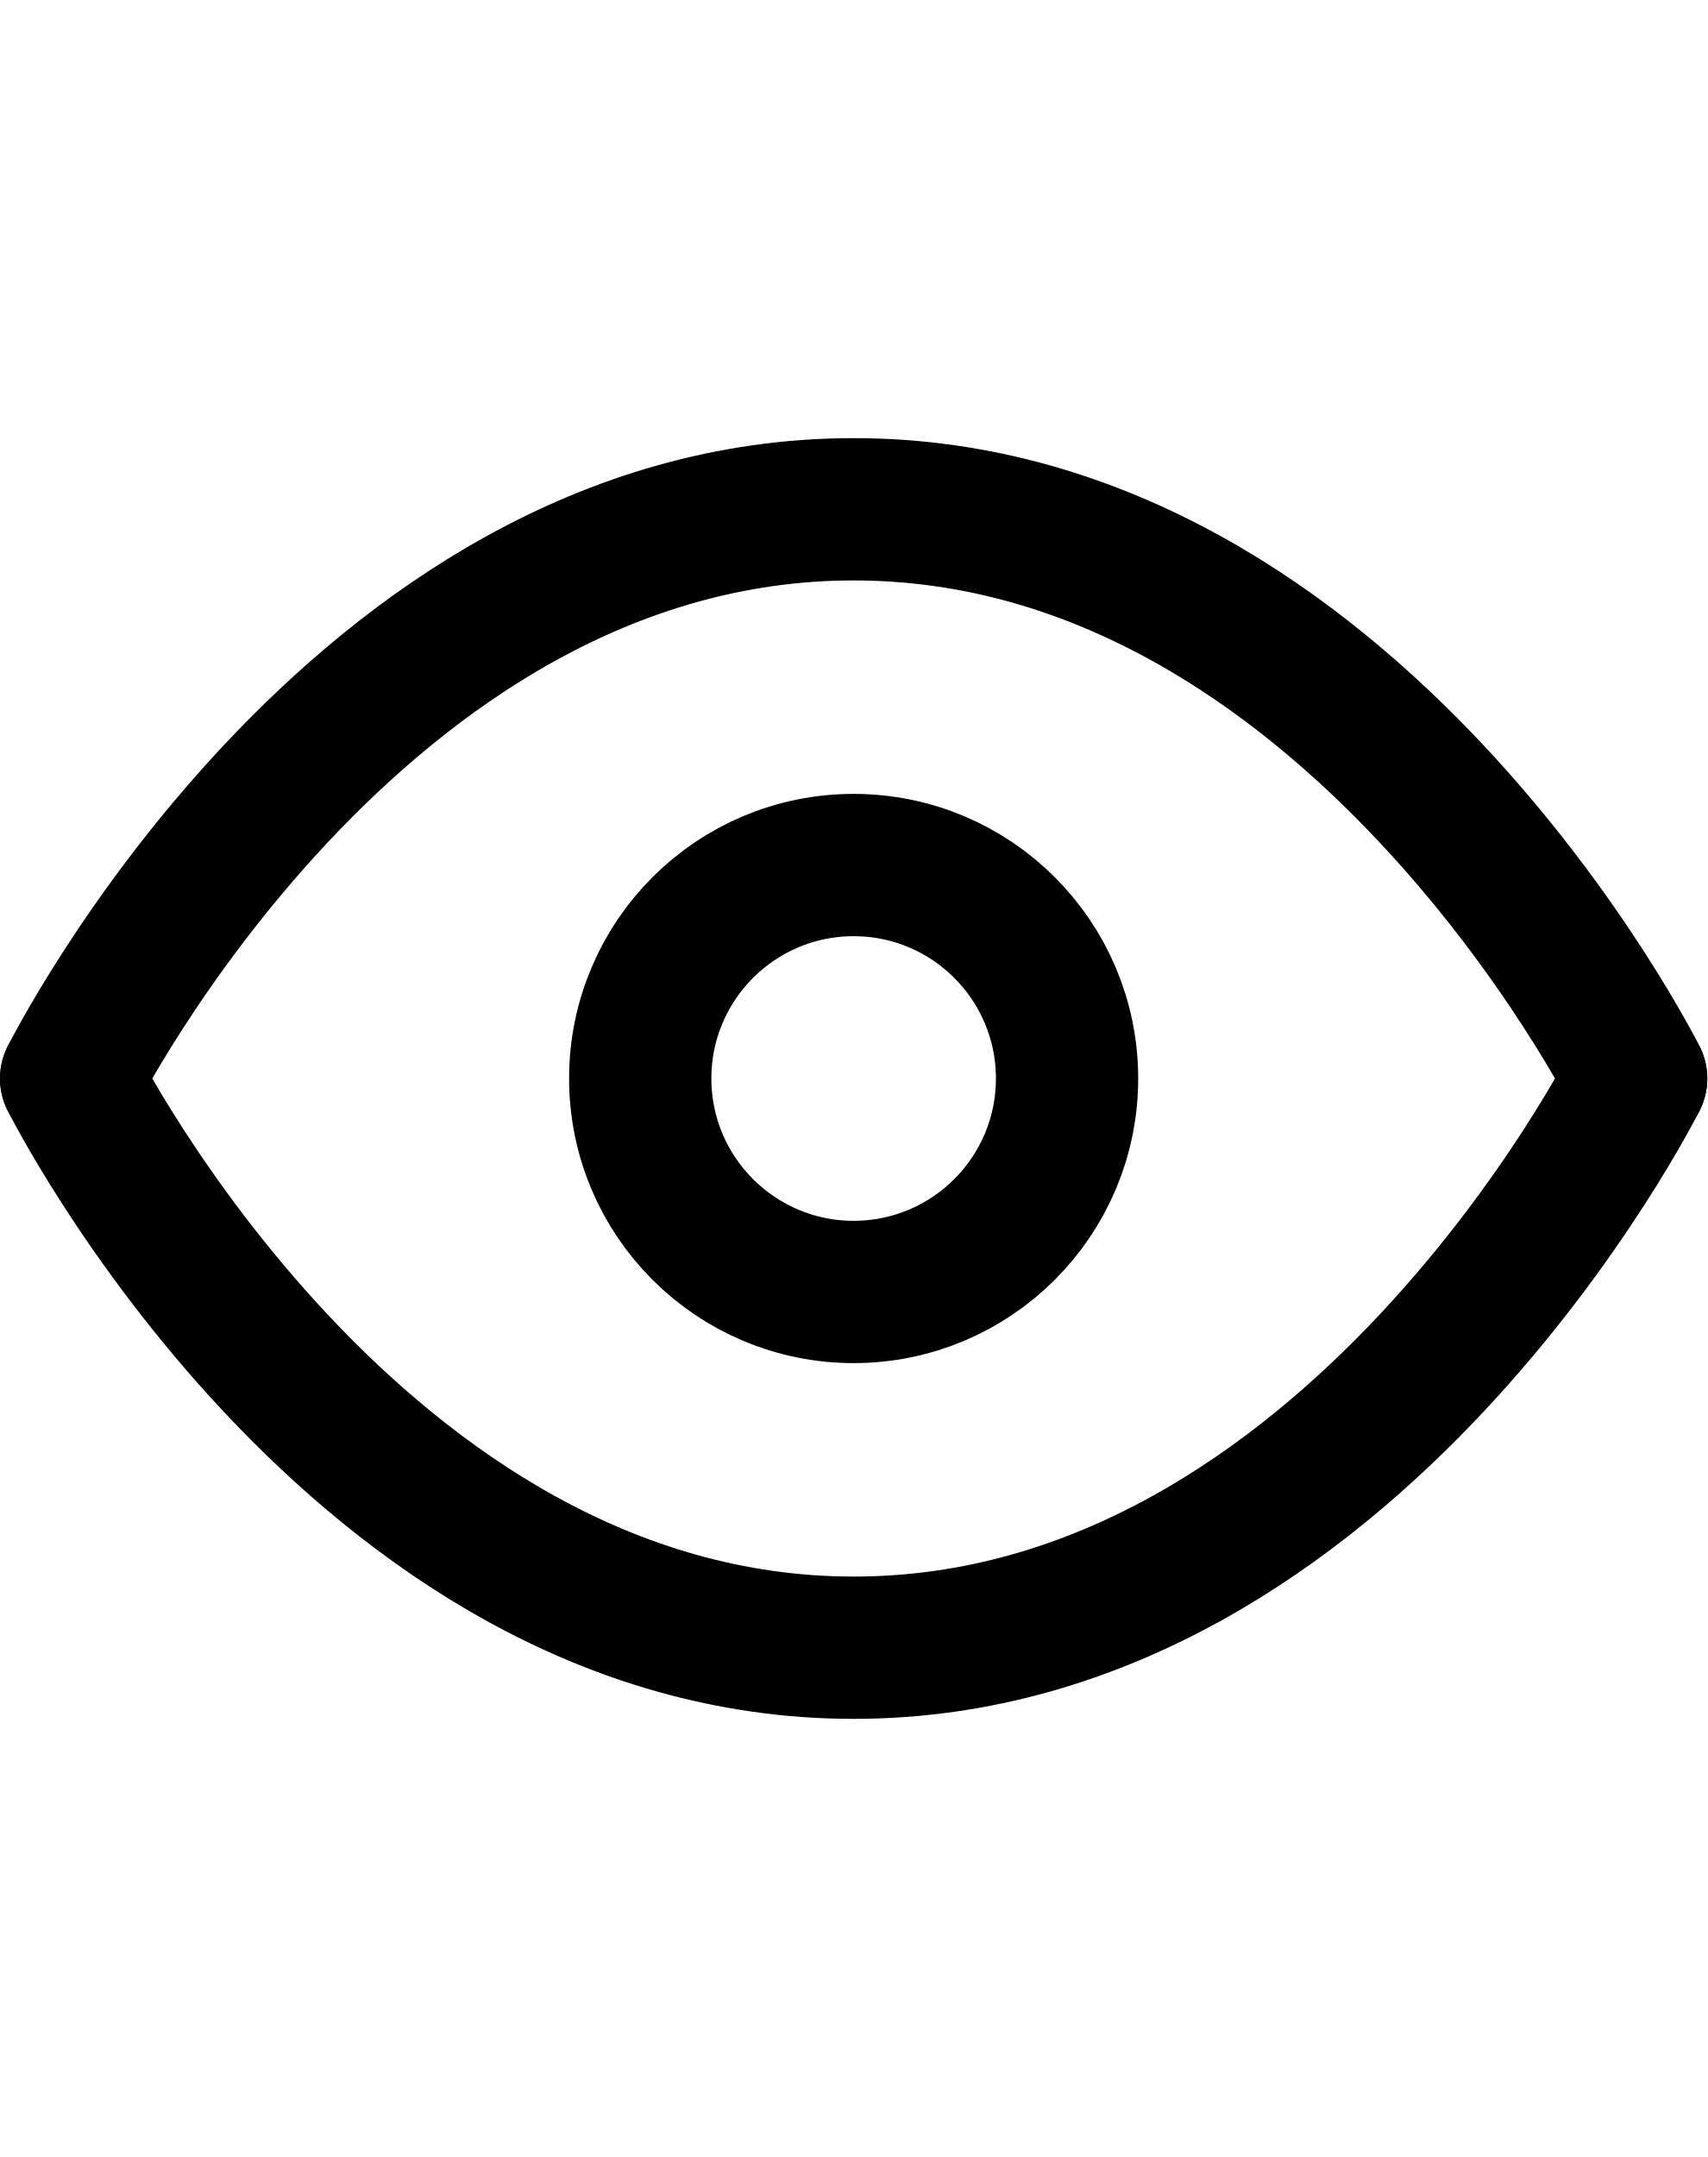
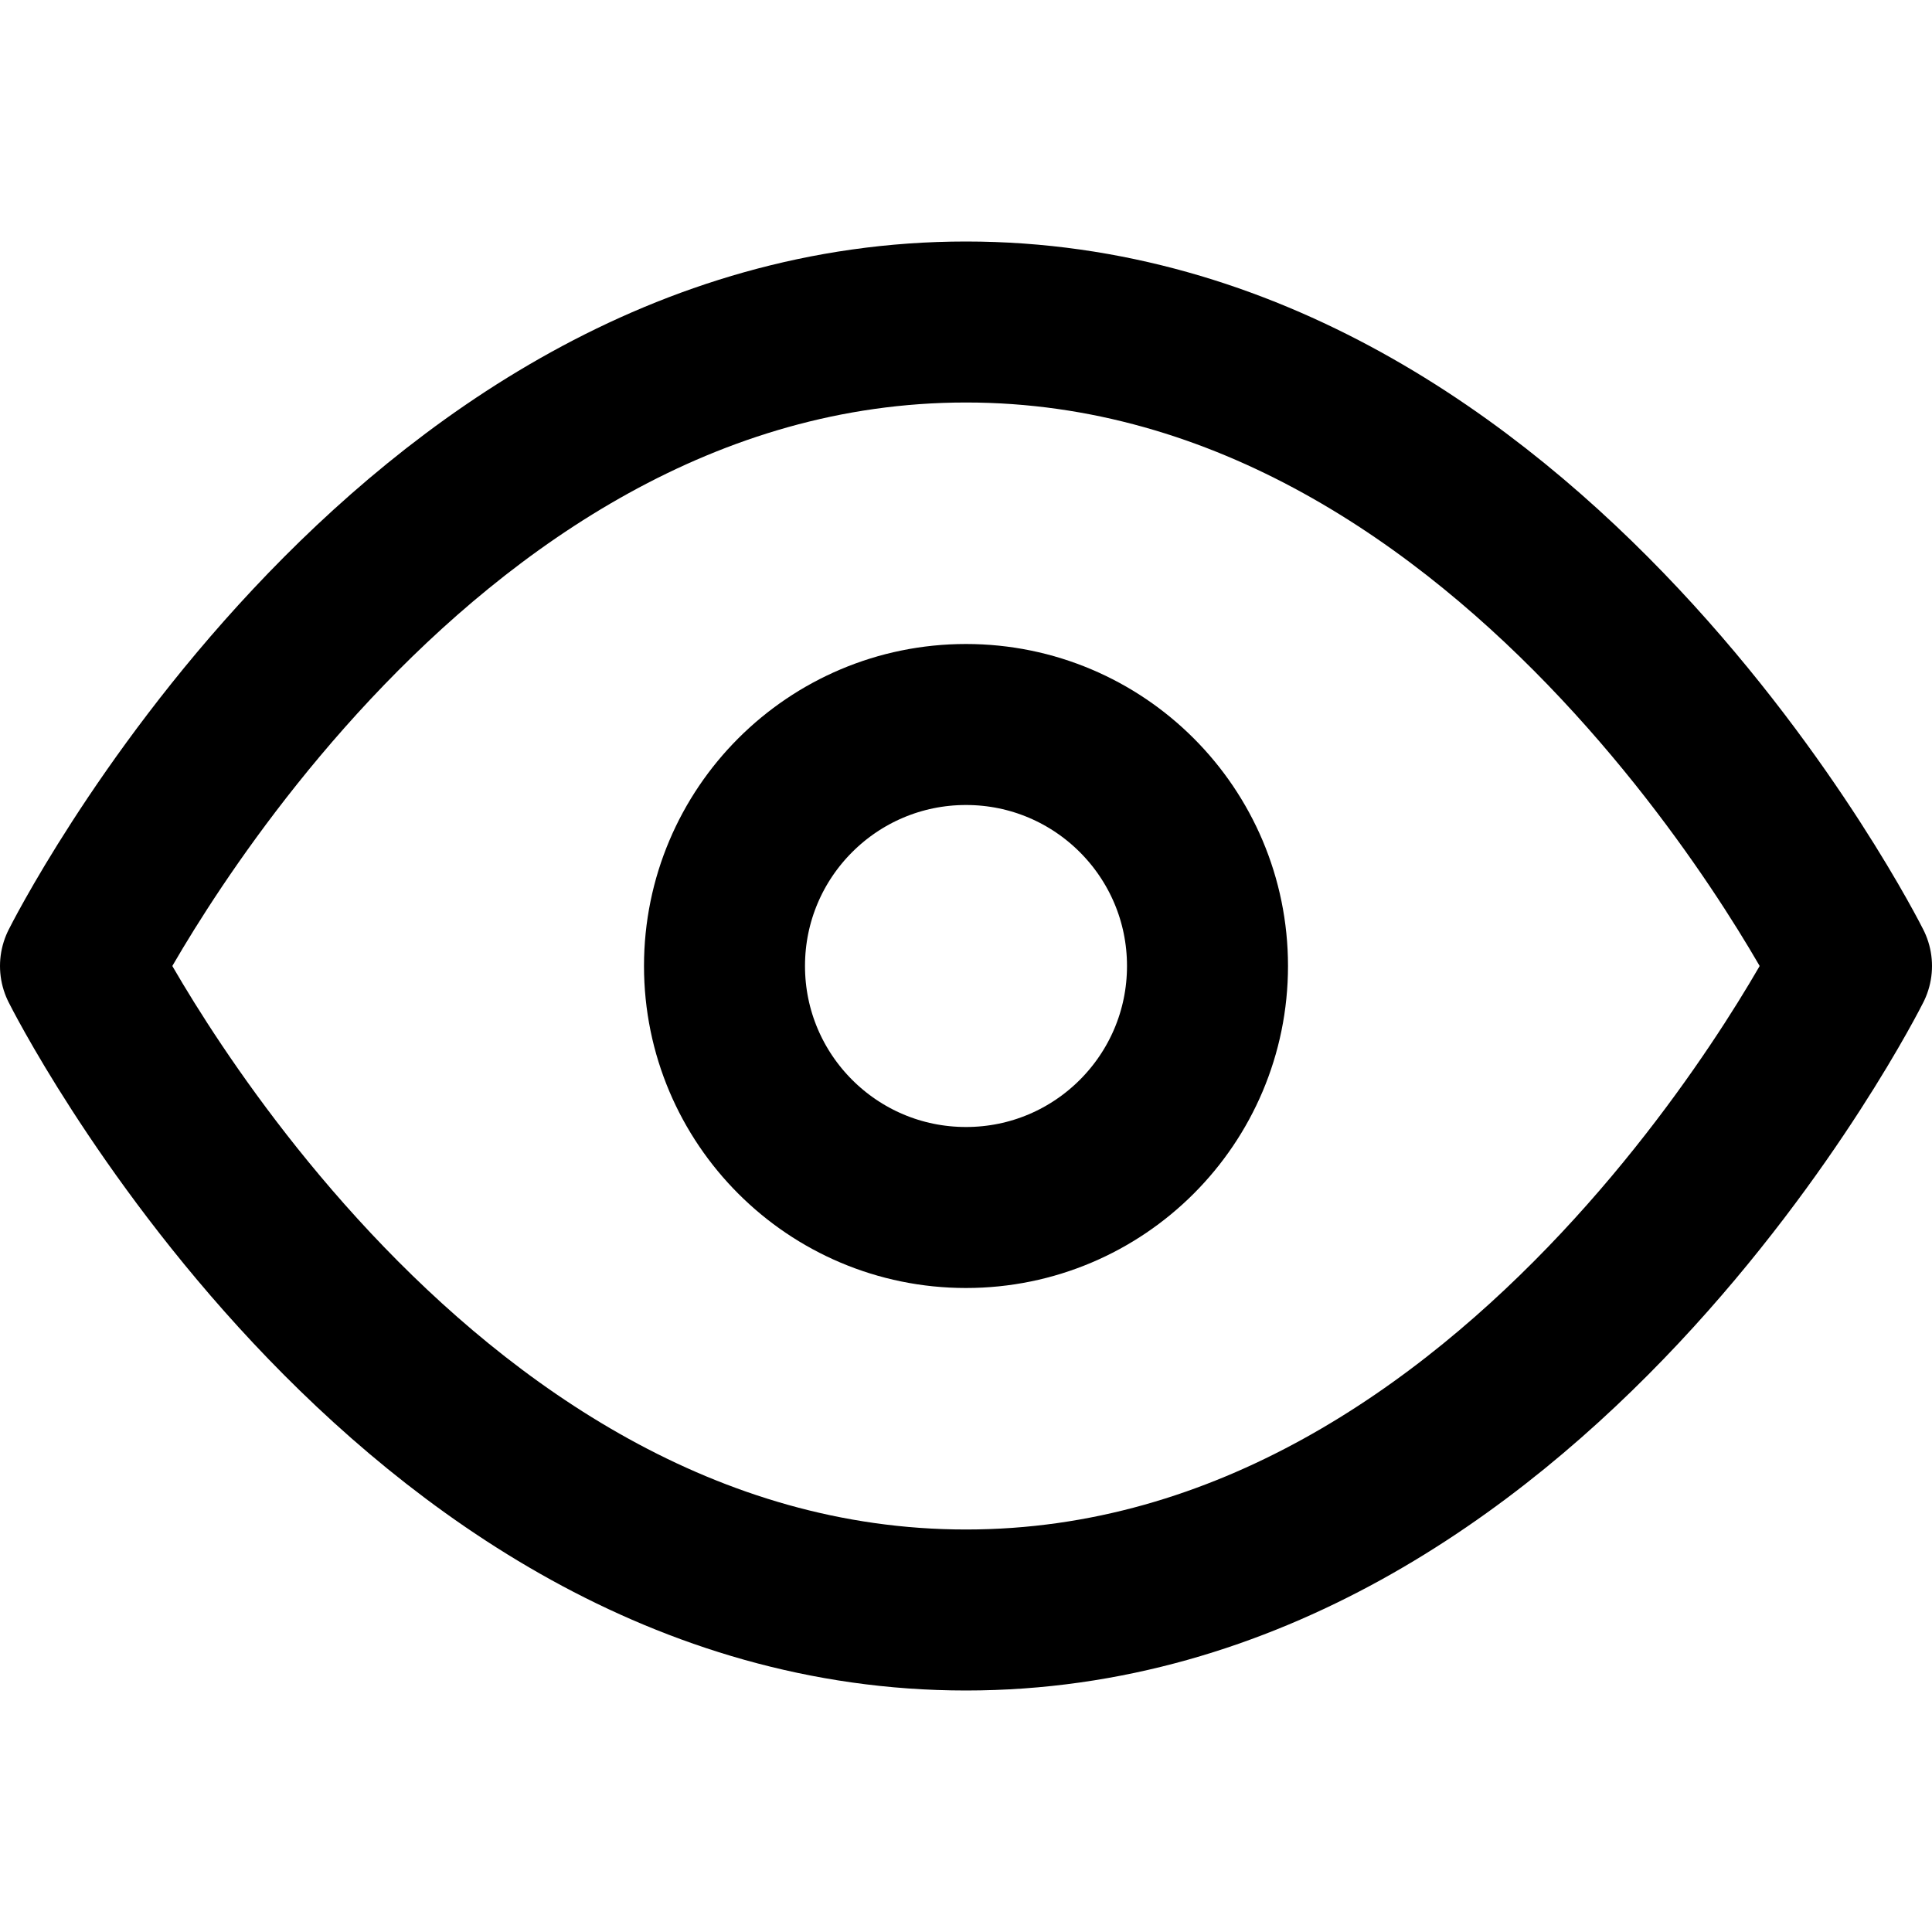
- <svg xmlns="http://www.w3.org/2000/svg" fill="none" height="24" viewBox="0 0 24 24" width="19">
-   <g stroke="#000" stroke-linecap="round" stroke-linejoin="round" stroke-width="2">
-     <path d="m1 12s4-8 11-8 11 8 11 8" />
-     <path d="m1 12s4 8 11 8 11-8 11-8" />
-     <circle cx="12" cy="12" r="3" />
-   </g>
+ <svg xmlns="http://www.w3.org/2000/svg" width="18" height="18" viewBox="0 0 24 24" fill="none" stroke="currentColor" stroke-width="2" stroke-linecap="round" stroke-linejoin="round">
+   <path d="M1 12s4-8 11-8 11 8 11 8-4 8-11 8-11-8-11-8z" />
+   <circle cx="12" cy="12" r="3" />
</svg>
